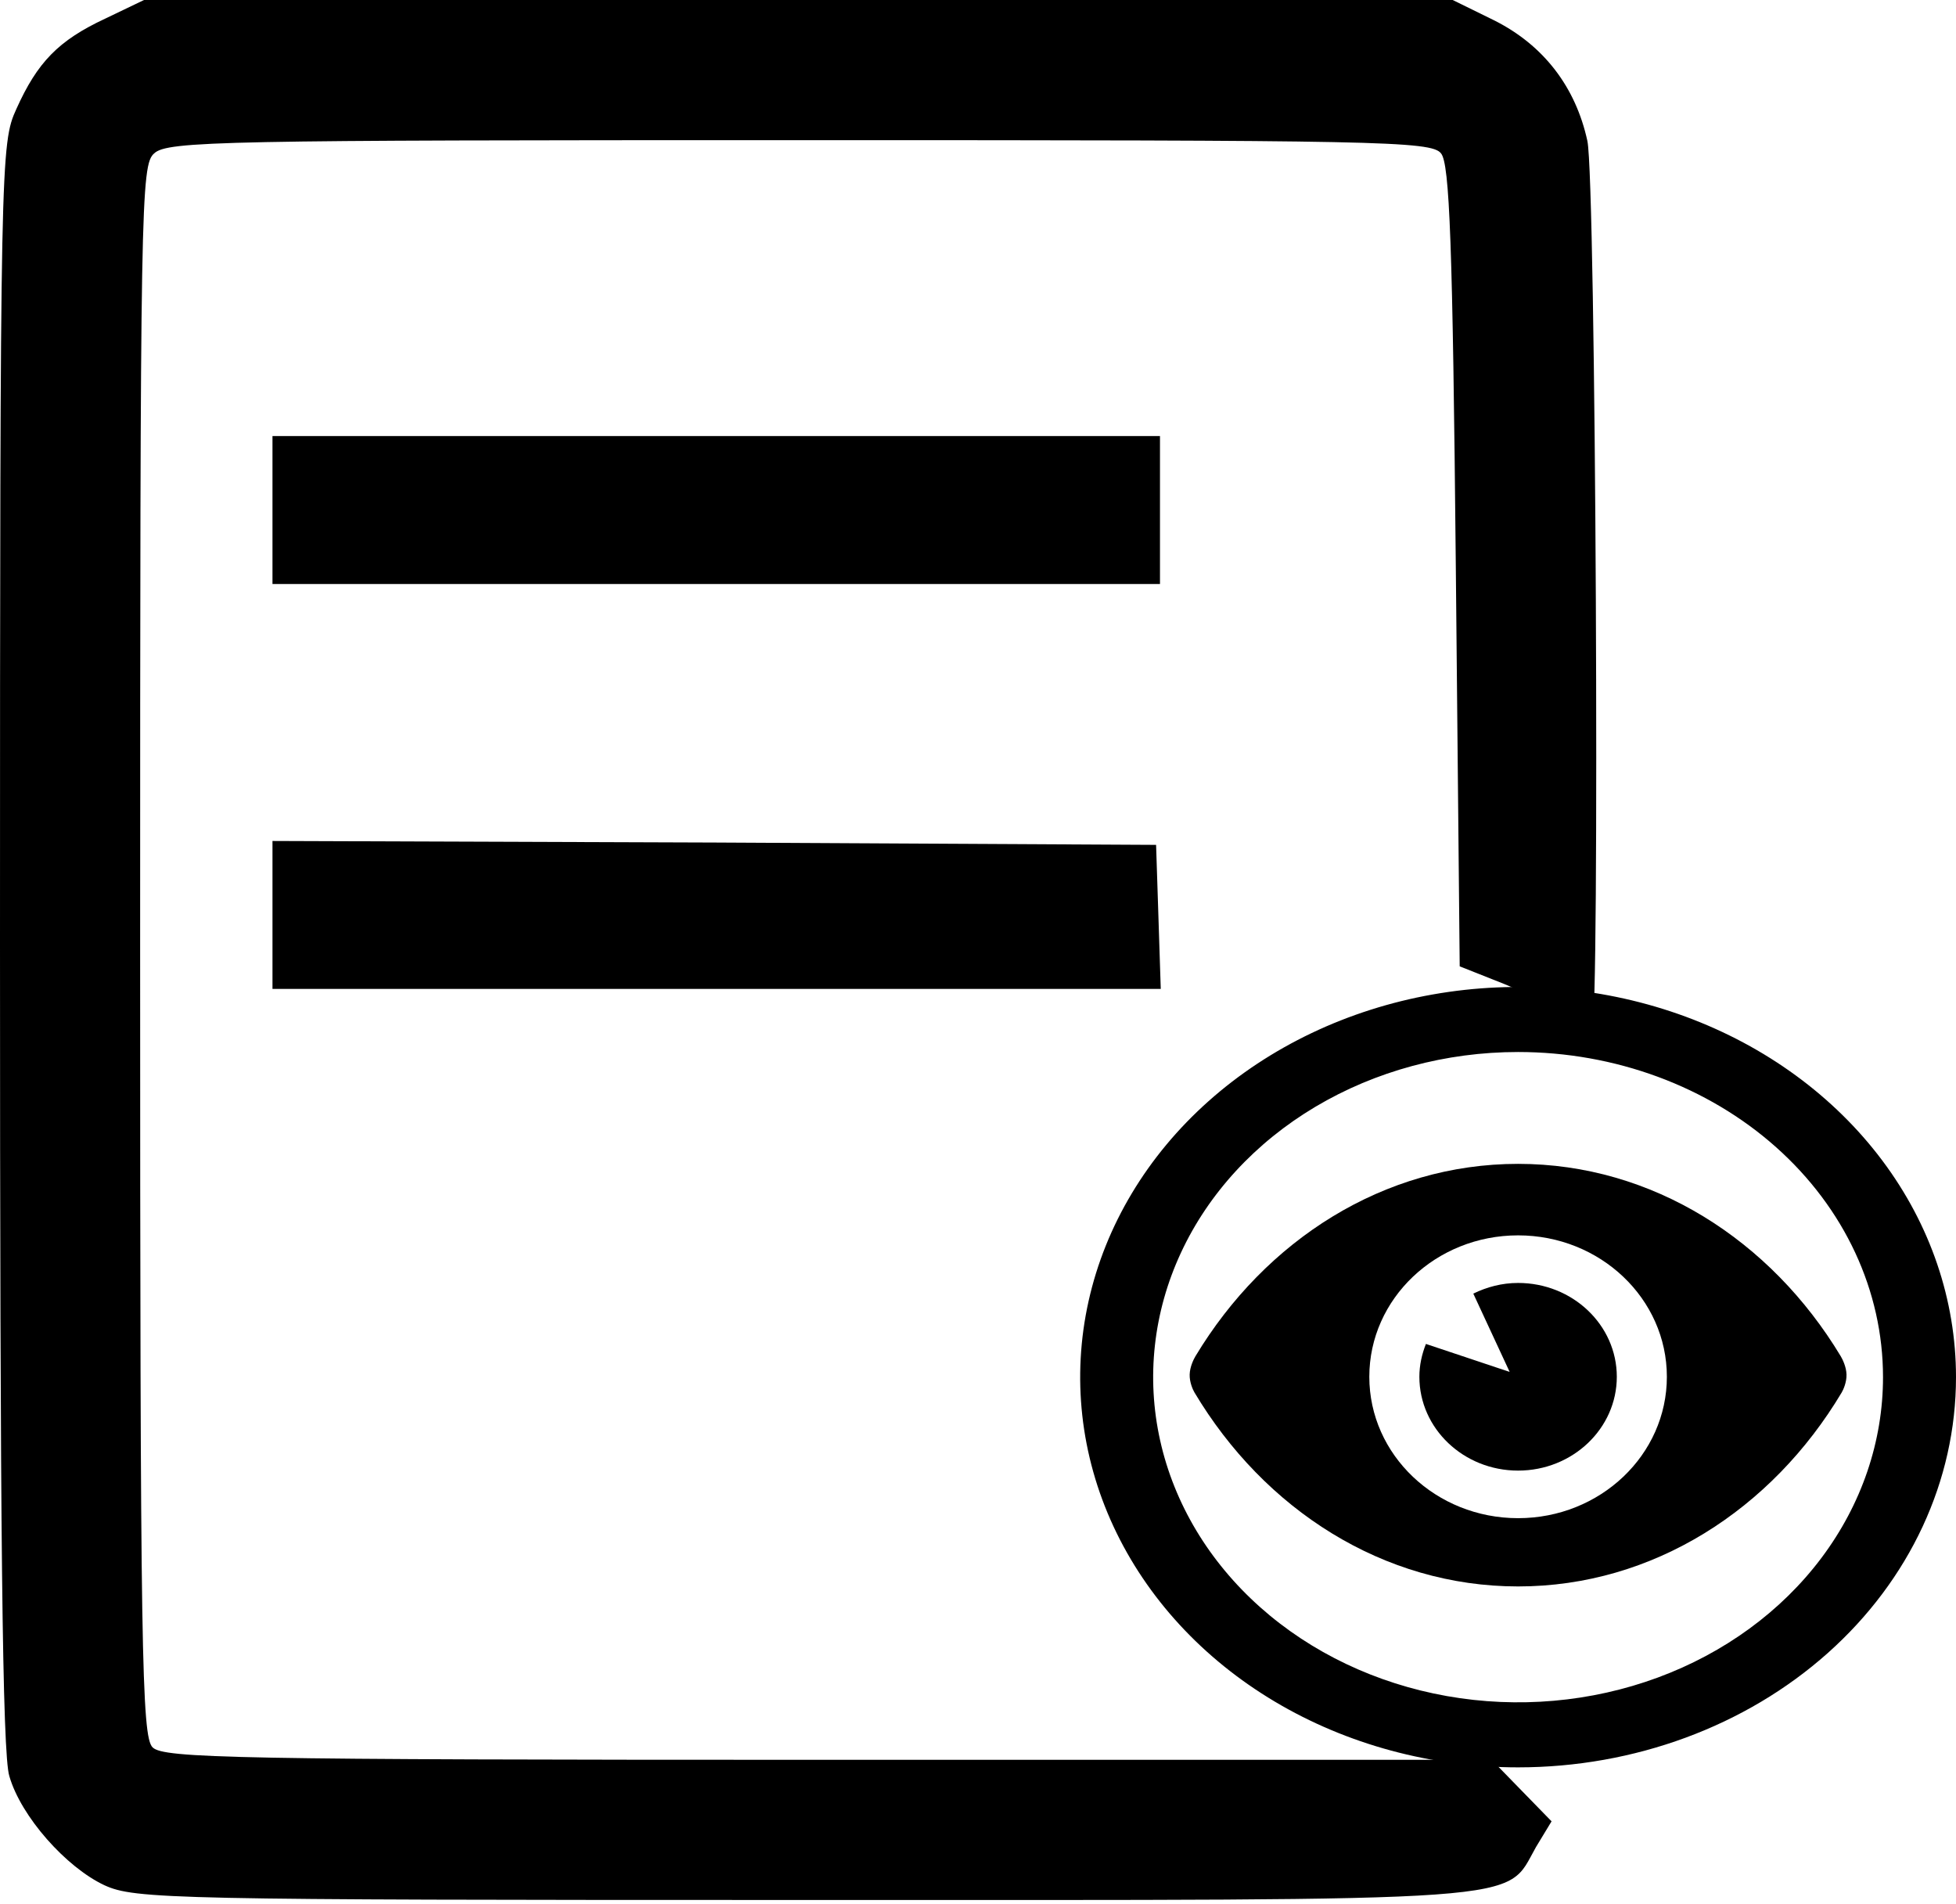
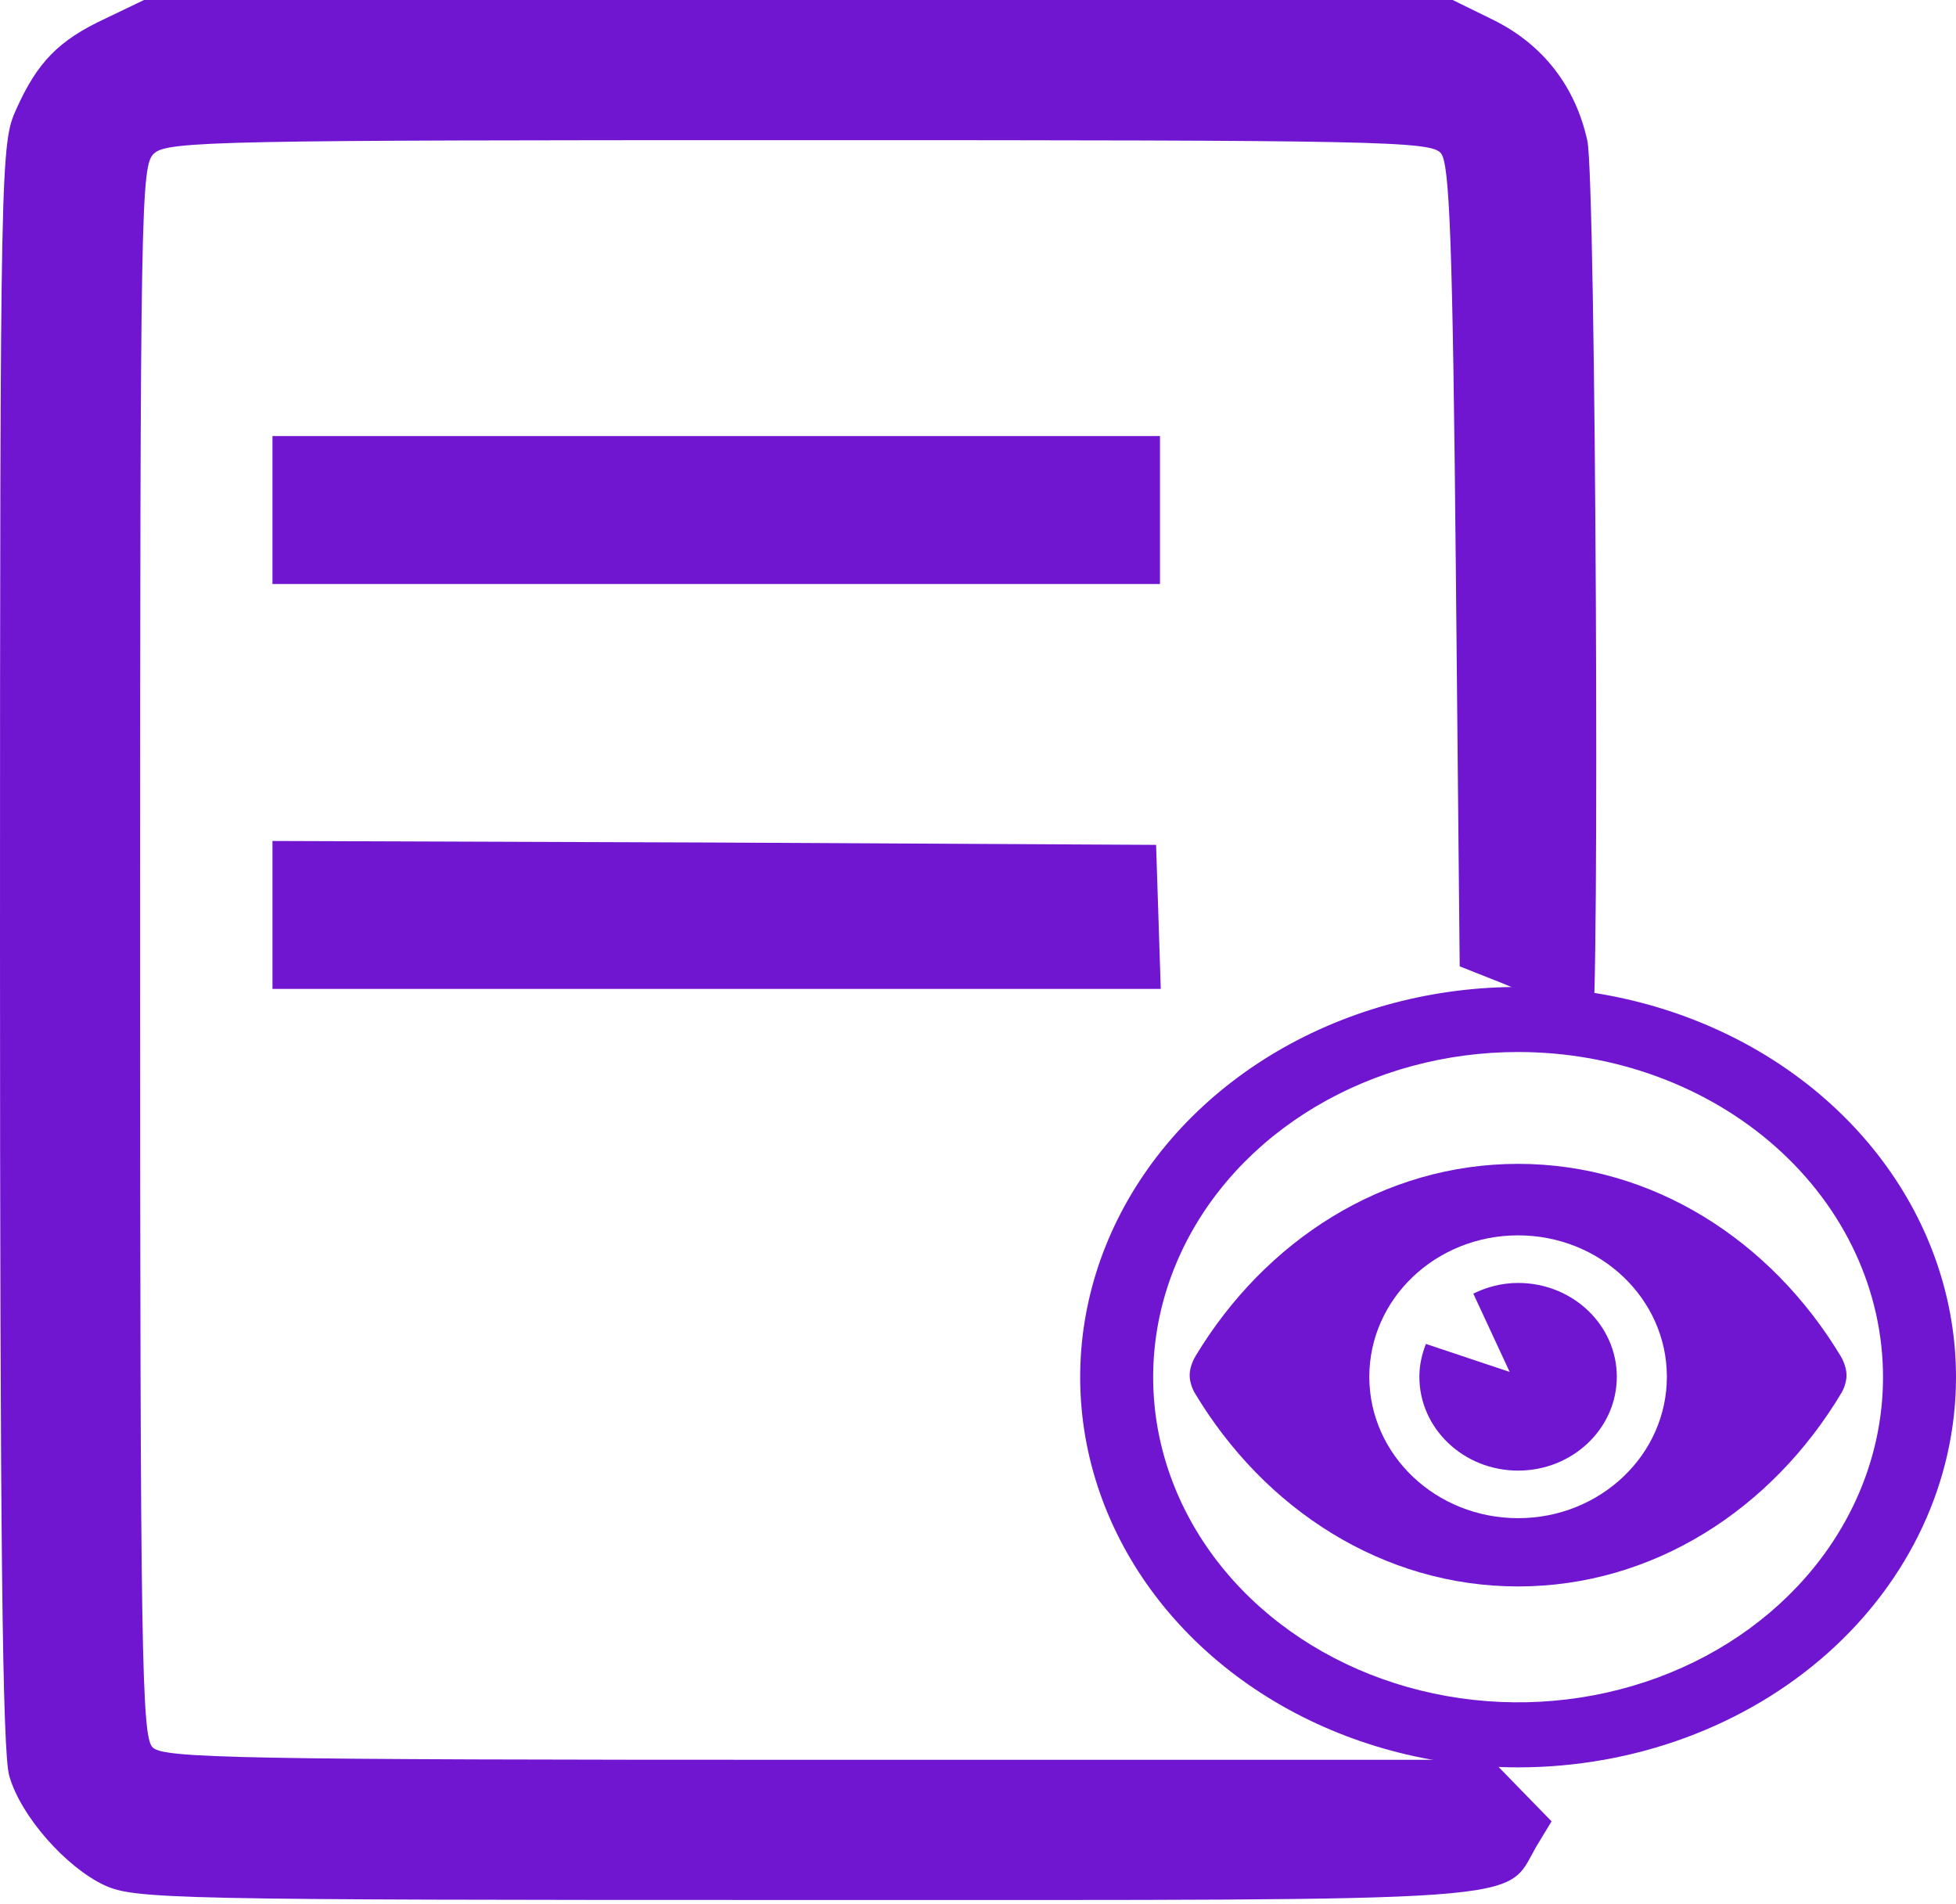
<svg xmlns="http://www.w3.org/2000/svg" width="335" height="326" viewBox="0 0 335 326" fill="none">
-   <path d="M18 3.2C10 6.933 6.4 10.667 2.8 18.667C0.133 24.533 0 26.667 0 161.867C0 262.133 0.4 300.4 1.6 304.133C3.6 311.067 11.333 319.733 17.867 322.8C23.067 325.2 29.467 325.333 137.333 325.333C264.4 325.333 257.6 325.867 263.067 316.267L265.733 311.867L260.533 306.533L255.467 301.333H141.867C40.267 301.333 28 301.067 26.133 299.2C24.267 297.333 24 283.2 24 162.8C24 34.267 24.133 28.267 26.4 26.267C28.667 24.133 38.267 24 136.933 24C235.867 24 245.2 24.133 246.8 26.267C248.267 28 248.8 41.6 249.333 96.933L250 165.467L257.733 168.533C261.867 170.267 266.8 172.667 268.667 173.867C270.4 175.067 272.267 176 272.667 176C274 176 273.333 30.933 271.867 24.133C269.867 14.933 264.4 7.733 255.867 3.467L248.8 -4.7607e-06H136.8H24.667L18 3.2Z" fill="black" />
-   <path d="M46.667 87.333V100H122.667H198.667V87.333V74.667H122.667H46.667V87.333Z" fill="black" />
-   <path d="M46.667 156.667V169.333H122.667H198.8L198.4 156.933L198 144.667L122.4 144.267L46.667 144V156.667Z" fill="black" />
-   <path d="M315.256 232.222C303.288 212.356 283.006 199.288 260 199.288C236.993 199.288 216.712 212.356 204.744 232.222C204.424 232.754 203.786 234.058 203.752 235.356C203.714 236.658 204.287 237.949 204.579 238.439C216.526 258.457 236.887 271.646 260 271.646C283.113 271.646 303.474 258.457 315.421 238.439C315.713 237.949 316.286 236.658 316.248 235.356C316.214 234.058 315.576 232.754 315.256 232.222ZM260 259.957C245.927 259.957 234.519 249.116 234.519 235.745C234.519 222.373 245.927 211.531 260 211.531C274.072 211.531 285.481 222.373 285.481 235.745C285.481 249.116 274.072 259.957 260 259.957Z" fill="black" />
-   <path d="M260 219.679C257.223 219.679 254.639 220.377 252.329 221.505L258.555 234.913L244.215 230.122C243.522 231.876 243.093 233.758 243.093 235.745C243.093 244.613 250.668 251.811 260 251.811C269.333 251.811 276.908 244.613 276.908 235.745C276.908 226.877 269.333 219.679 260 219.679Z" fill="black" />
-   <path d="M260 302.625C245.167 302.625 230.666 298.707 218.332 291.365C205.999 284.024 196.386 273.589 190.709 261.381C185.032 249.172 183.547 235.738 186.441 222.778C189.335 209.818 196.478 197.913 206.967 188.569C217.456 179.225 230.82 172.862 245.368 170.284C259.917 167.706 274.997 169.029 288.702 174.086C302.406 179.143 314.119 187.706 322.36 198.693C330.602 209.681 335 222.598 335 235.812C335 253.533 327.098 270.526 313.033 283.056C298.968 295.586 279.892 302.625 260 302.625ZM260 180.135C247.638 180.135 235.555 183.401 225.277 189.519C214.999 195.637 206.988 204.332 202.258 214.506C197.527 224.679 196.289 235.874 198.701 246.675C201.112 257.475 207.065 267.396 215.806 275.182C224.547 282.969 235.683 288.271 247.807 290.42C259.931 292.568 272.497 291.466 283.917 287.251C295.338 283.037 305.099 275.901 311.967 266.745C318.834 257.589 322.5 246.825 322.5 235.812C322.5 221.046 315.915 206.884 304.194 196.443C292.473 186.001 276.576 180.135 260 180.135Z" fill="black" />
+   <path d="M18 3.2C10 6.933 6.4 10.667 2.8 18.667C0.133 24.533 0 26.667 0 161.867C0 262.133 0.4 300.4 1.6 304.133C3.6 311.067 11.333 319.733 17.867 322.8C23.067 325.2 29.467 325.333 137.333 325.333C264.4 325.333 257.6 325.867 263.067 316.267L265.733 311.867L260.533 306.533L255.467 301.333H141.867C40.267 301.333 28 301.067 26.133 299.2C24.267 297.333 24 283.2 24 162.8C24 34.267 24.133 28.267 26.4 26.267C28.667 24.133 38.267 24 136.933 24C235.867 24 245.2 24.133 246.8 26.267C248.267 28 248.8 41.6 249.333 96.933L250 165.467L257.733 168.533C261.867 170.267 266.8 172.667 268.667 173.867C270.4 175.067 272.267 176 272.667 176C274 176 273.333 30.933 271.867 24.133C269.867 14.933 264.4 7.733 255.867 3.467L248.8 0H136.8H24.667L18 3.2Z" fill="#7016D0" />
+   <path d="M46.667 87.333V100H122.667H198.667V87.333V74.667H122.667H46.667V87.333Z" fill="#7016D0" />
+   <path d="M46.667 156.667V169.333H122.667H198.8L198.4 156.933L198 144.667L122.4 144.267L46.667 144V156.667Z" fill="#7016D0" />
+   <path d="M315.256 232.222C303.288 212.356 283.006 199.288 260 199.288C236.993 199.288 216.712 212.356 204.744 232.222C204.424 232.754 203.786 234.058 203.752 235.356C203.714 236.658 204.287 237.949 204.579 238.439C216.526 258.457 236.887 271.646 260 271.646C283.113 271.646 303.474 258.457 315.421 238.439C315.713 237.949 316.286 236.658 316.248 235.356C316.214 234.058 315.576 232.754 315.256 232.222ZM260 259.957C245.927 259.957 234.519 249.116 234.519 235.745C234.519 222.373 245.927 211.531 260 211.531C274.072 211.531 285.481 222.373 285.481 235.745C285.481 249.116 274.072 259.957 260 259.957Z" fill="#7016D0" />
+   <path d="M260 219.679C257.223 219.679 254.639 220.377 252.329 221.505L258.555 234.913L244.215 230.122C243.522 231.876 243.093 233.758 243.093 235.745C243.093 244.613 250.668 251.811 260 251.811C269.333 251.811 276.908 244.613 276.908 235.745C276.908 226.877 269.333 219.679 260 219.679Z" fill="#7016D0" />
+   <path d="M260 302.625C245.167 302.625 230.666 298.707 218.332 291.365C205.999 284.024 196.386 273.589 190.709 261.381C185.032 249.172 183.547 235.738 186.441 222.778C189.335 209.818 196.478 197.913 206.967 188.569C217.456 179.225 230.82 172.862 245.368 170.284C259.917 167.706 274.997 169.029 288.702 174.086C302.406 179.143 314.119 187.706 322.36 198.693C330.602 209.681 335 222.598 335 235.812C335 253.533 327.098 270.526 313.033 283.056C298.968 295.586 279.892 302.625 260 302.625ZM260 180.135C247.638 180.135 235.555 183.401 225.277 189.519C214.999 195.637 206.988 204.332 202.258 214.506C197.527 224.679 196.289 235.874 198.701 246.675C201.112 257.475 207.065 267.396 215.806 275.182C224.547 282.969 235.683 288.271 247.807 290.42C259.931 292.568 272.497 291.466 283.918 287.251C295.338 283.037 305.099 275.901 311.967 266.745C318.834 257.589 322.5 246.825 322.5 235.812C322.5 221.046 315.915 206.884 304.194 196.443C292.473 186.001 276.576 180.135 260 180.135Z" fill="#7016D0" />
</svg>
